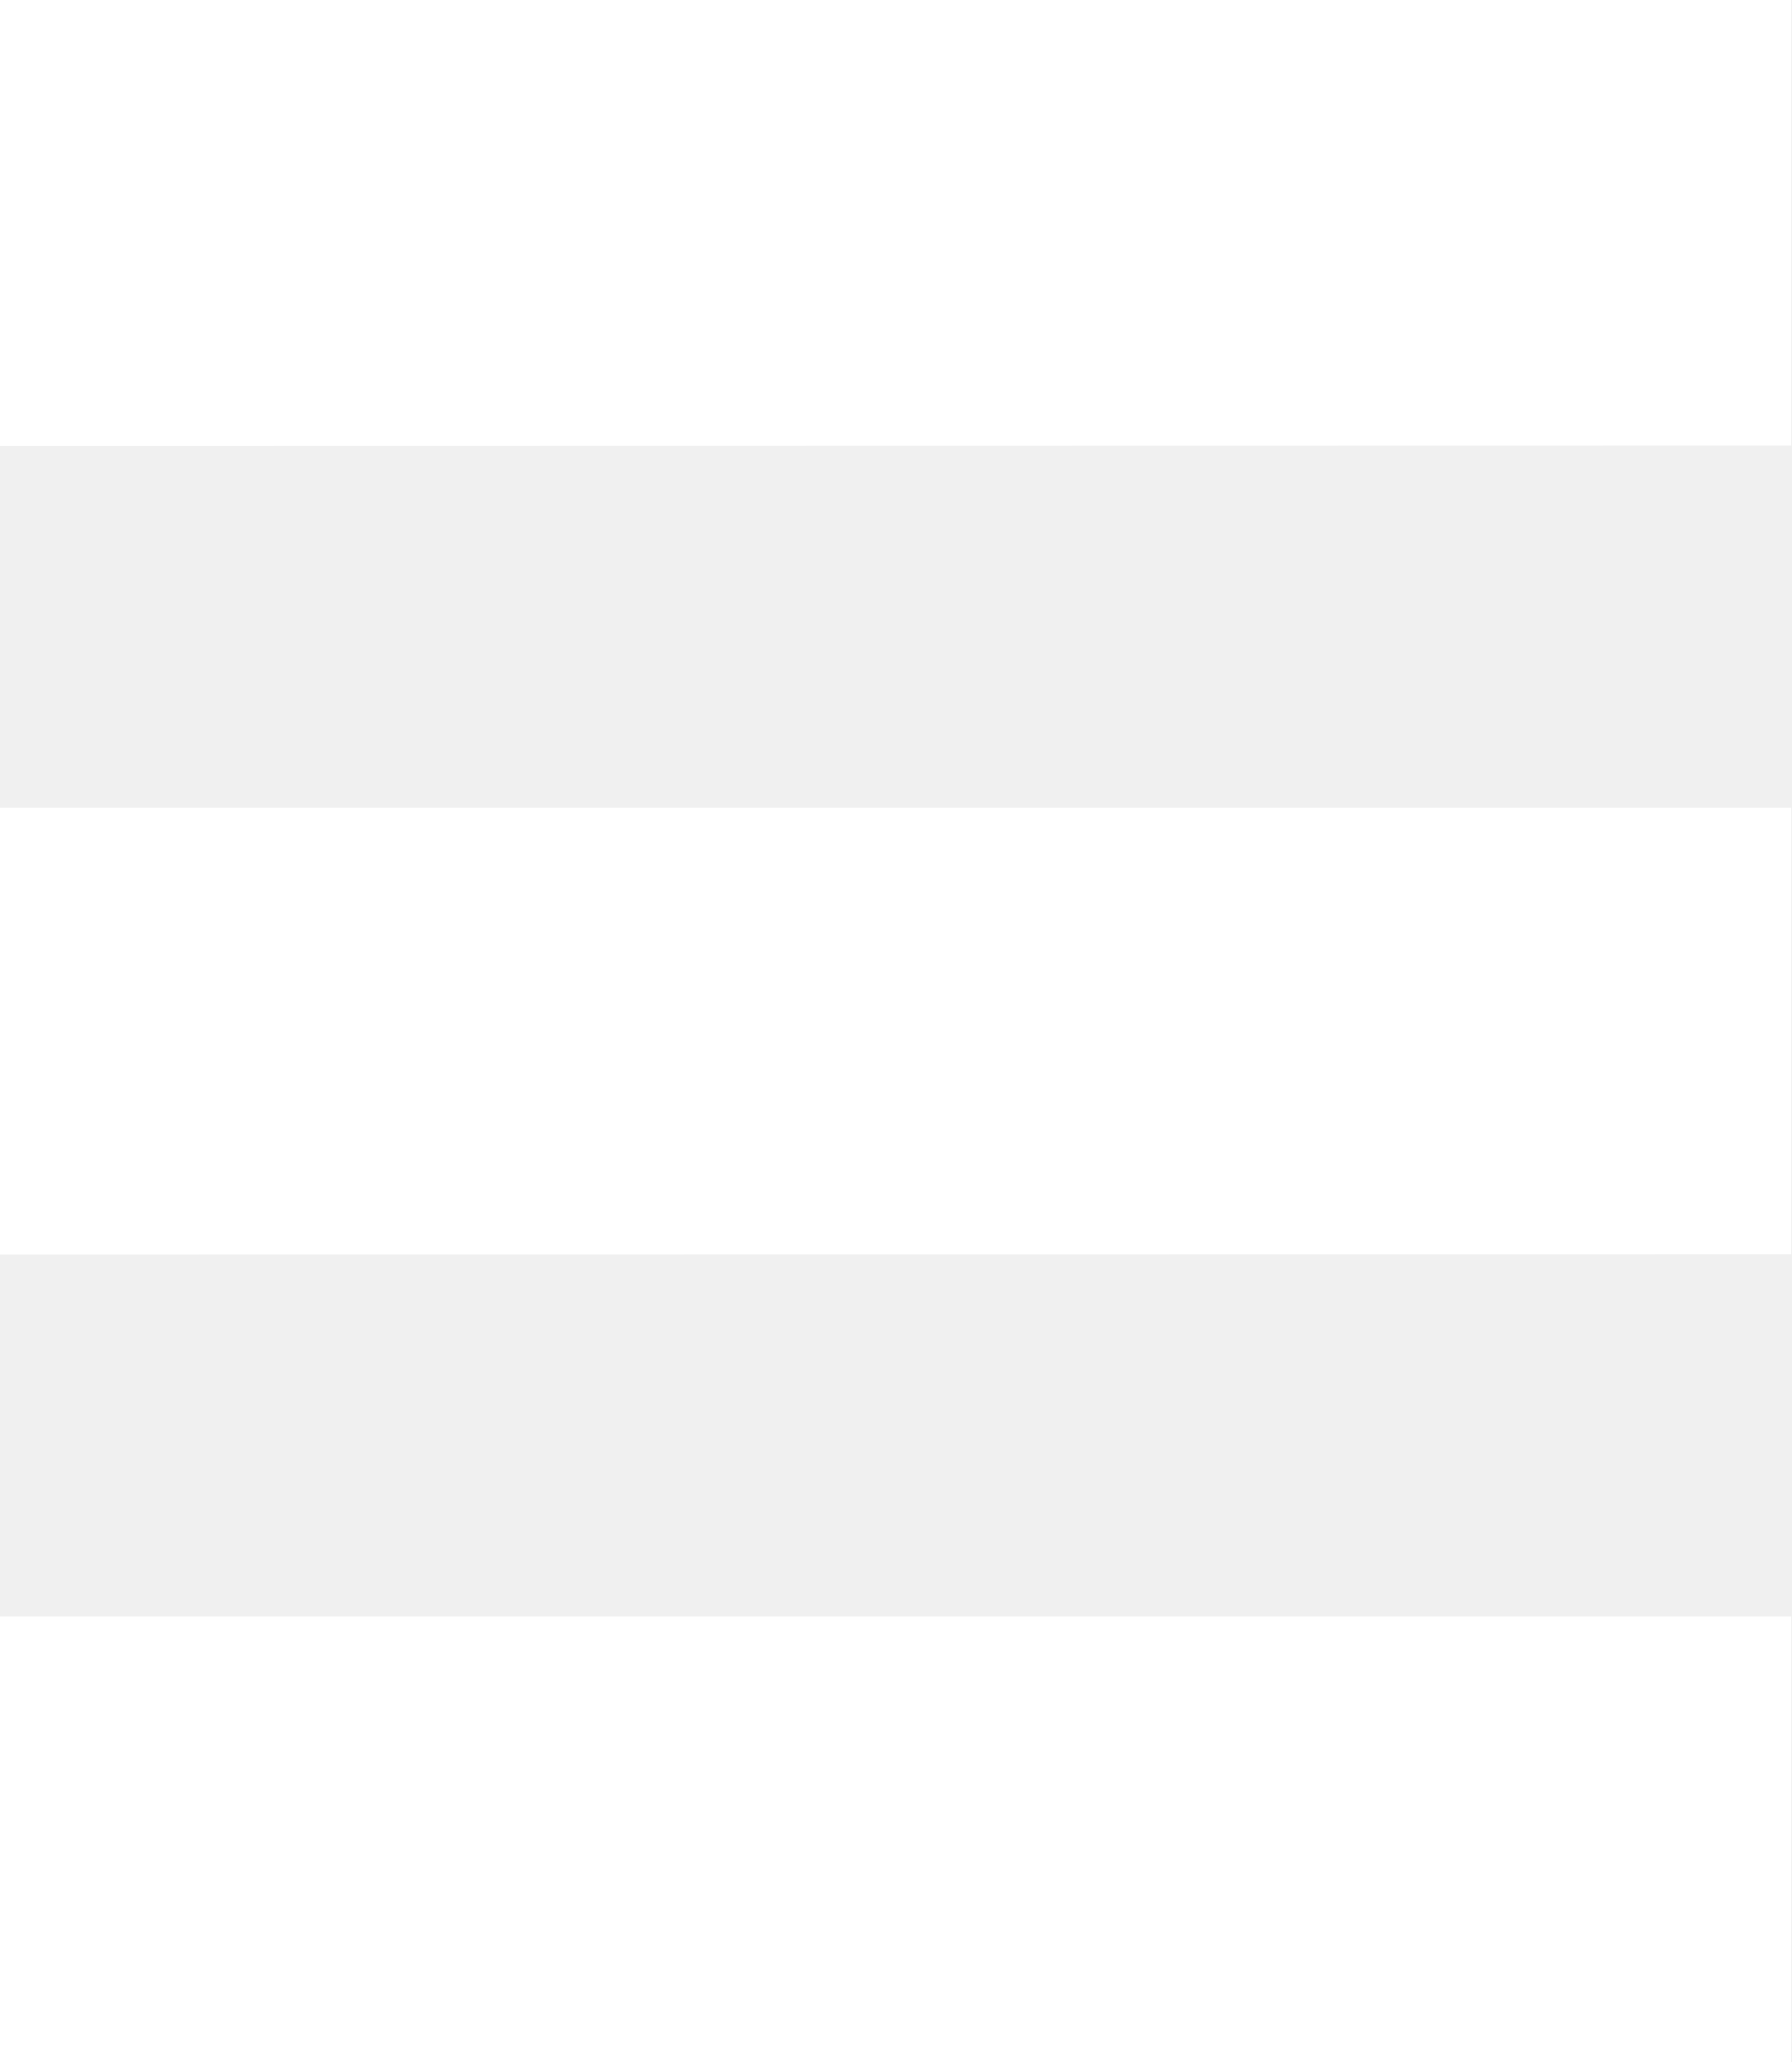
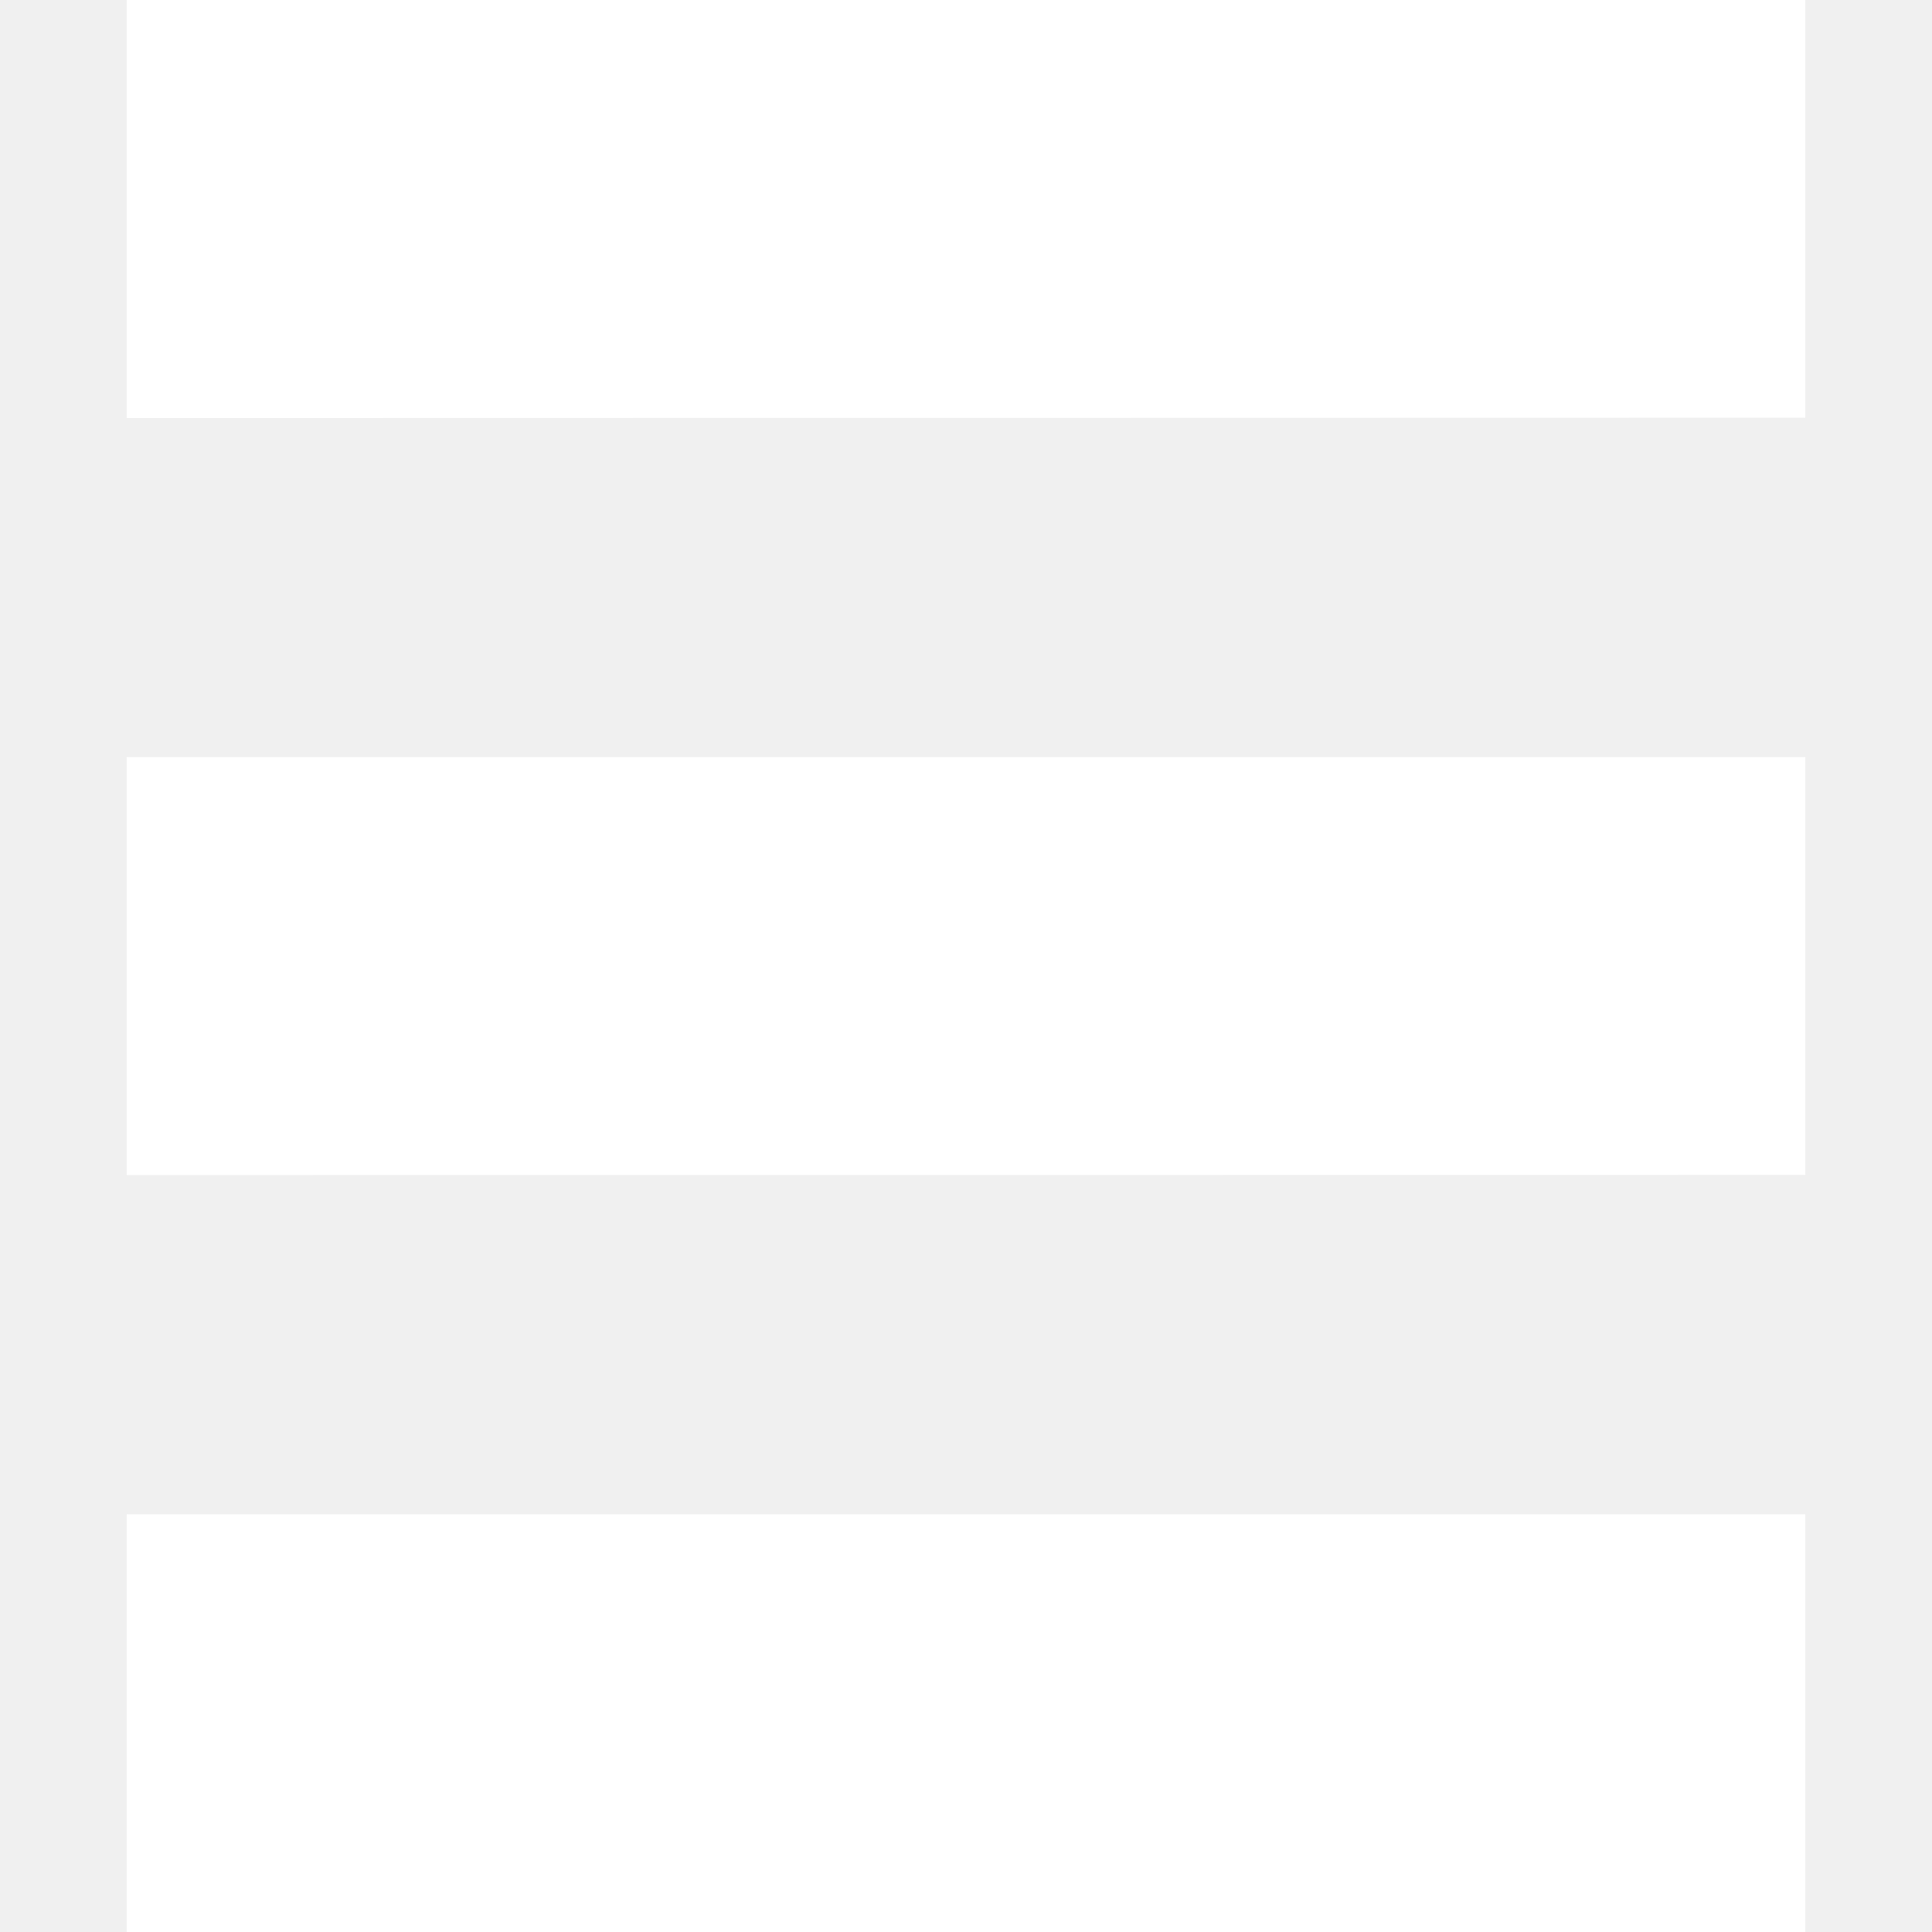
- <svg xmlns="http://www.w3.org/2000/svg" width="52.998" height="60.997" viewBox="0 0 52.998 60.997">
+ <svg xmlns="http://www.w3.org/2000/svg" width="52.998" height="52.998" viewBox="0 0 52.998 60.997">
  <defs>
    <style>
      .cls-1 {
        fill: #fff;
      }
    </style>
  </defs>
  <path id="Menu" class="cls-1" d="M-6160,58V44.81h53V58Zm0-23.9V20.905h53V34.094Zm0-23.9V-3h53V10.189Z" transform="translate(6159.999 2.999)" />
</svg>
